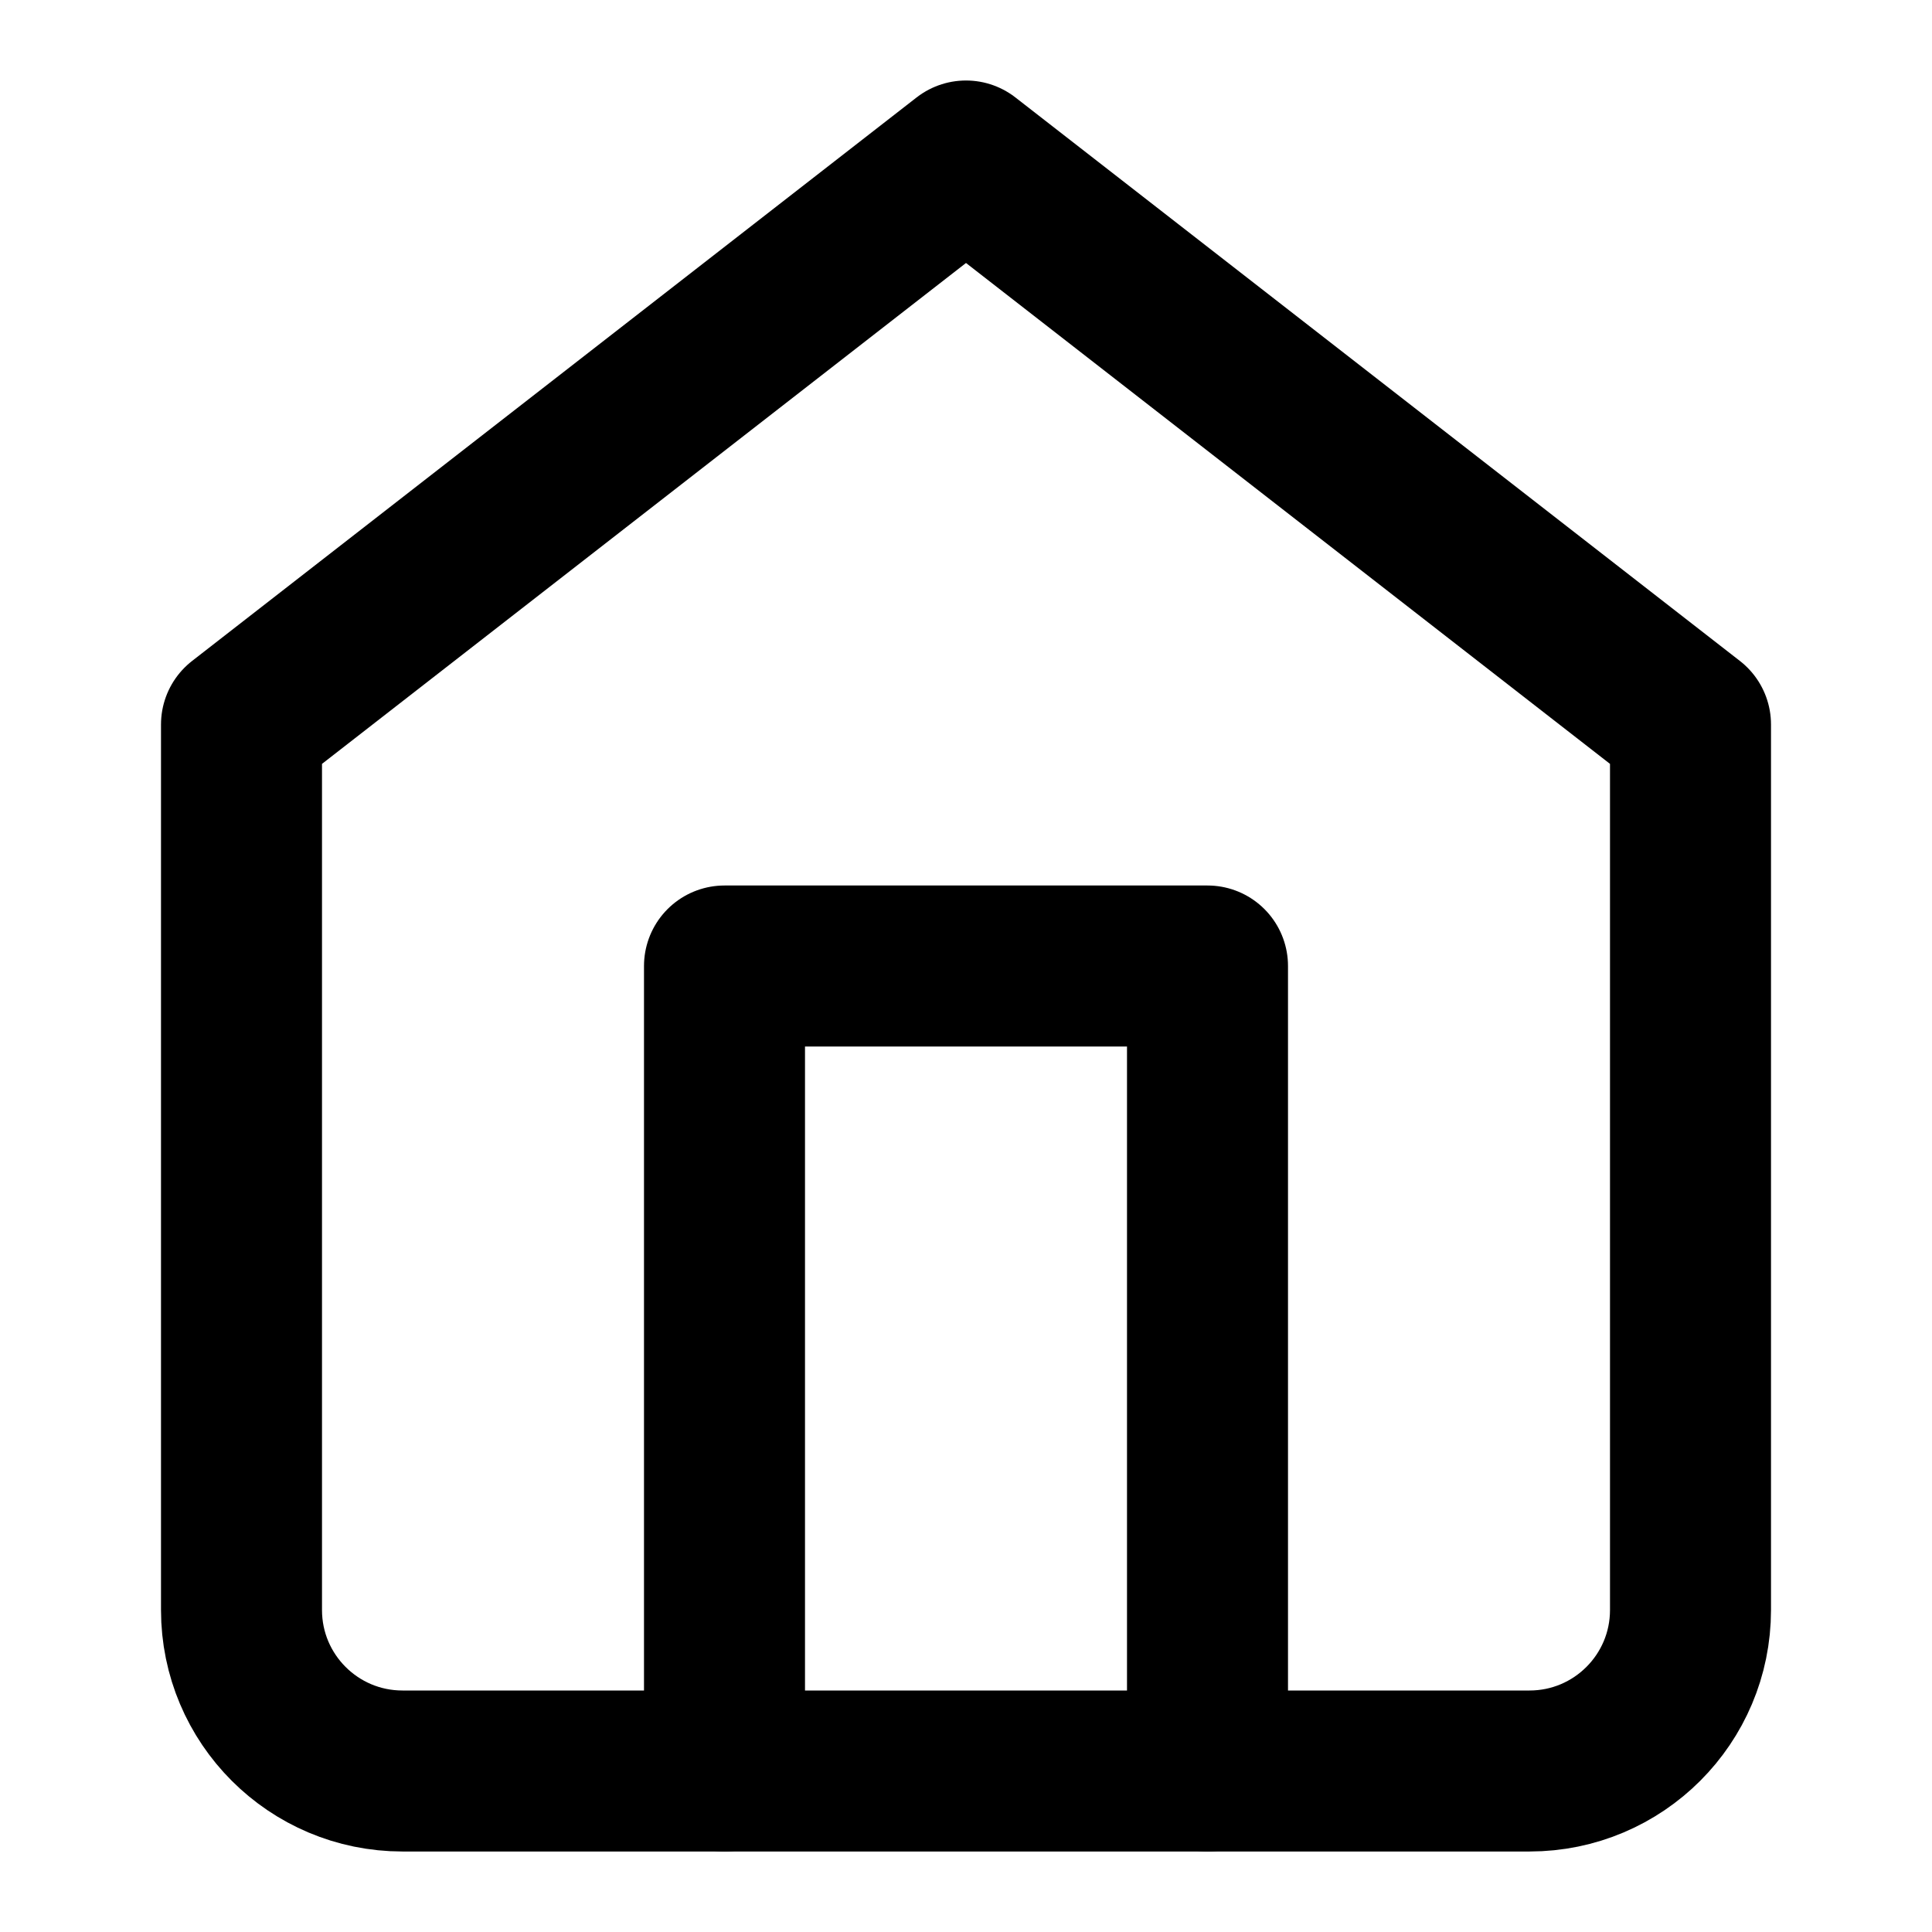
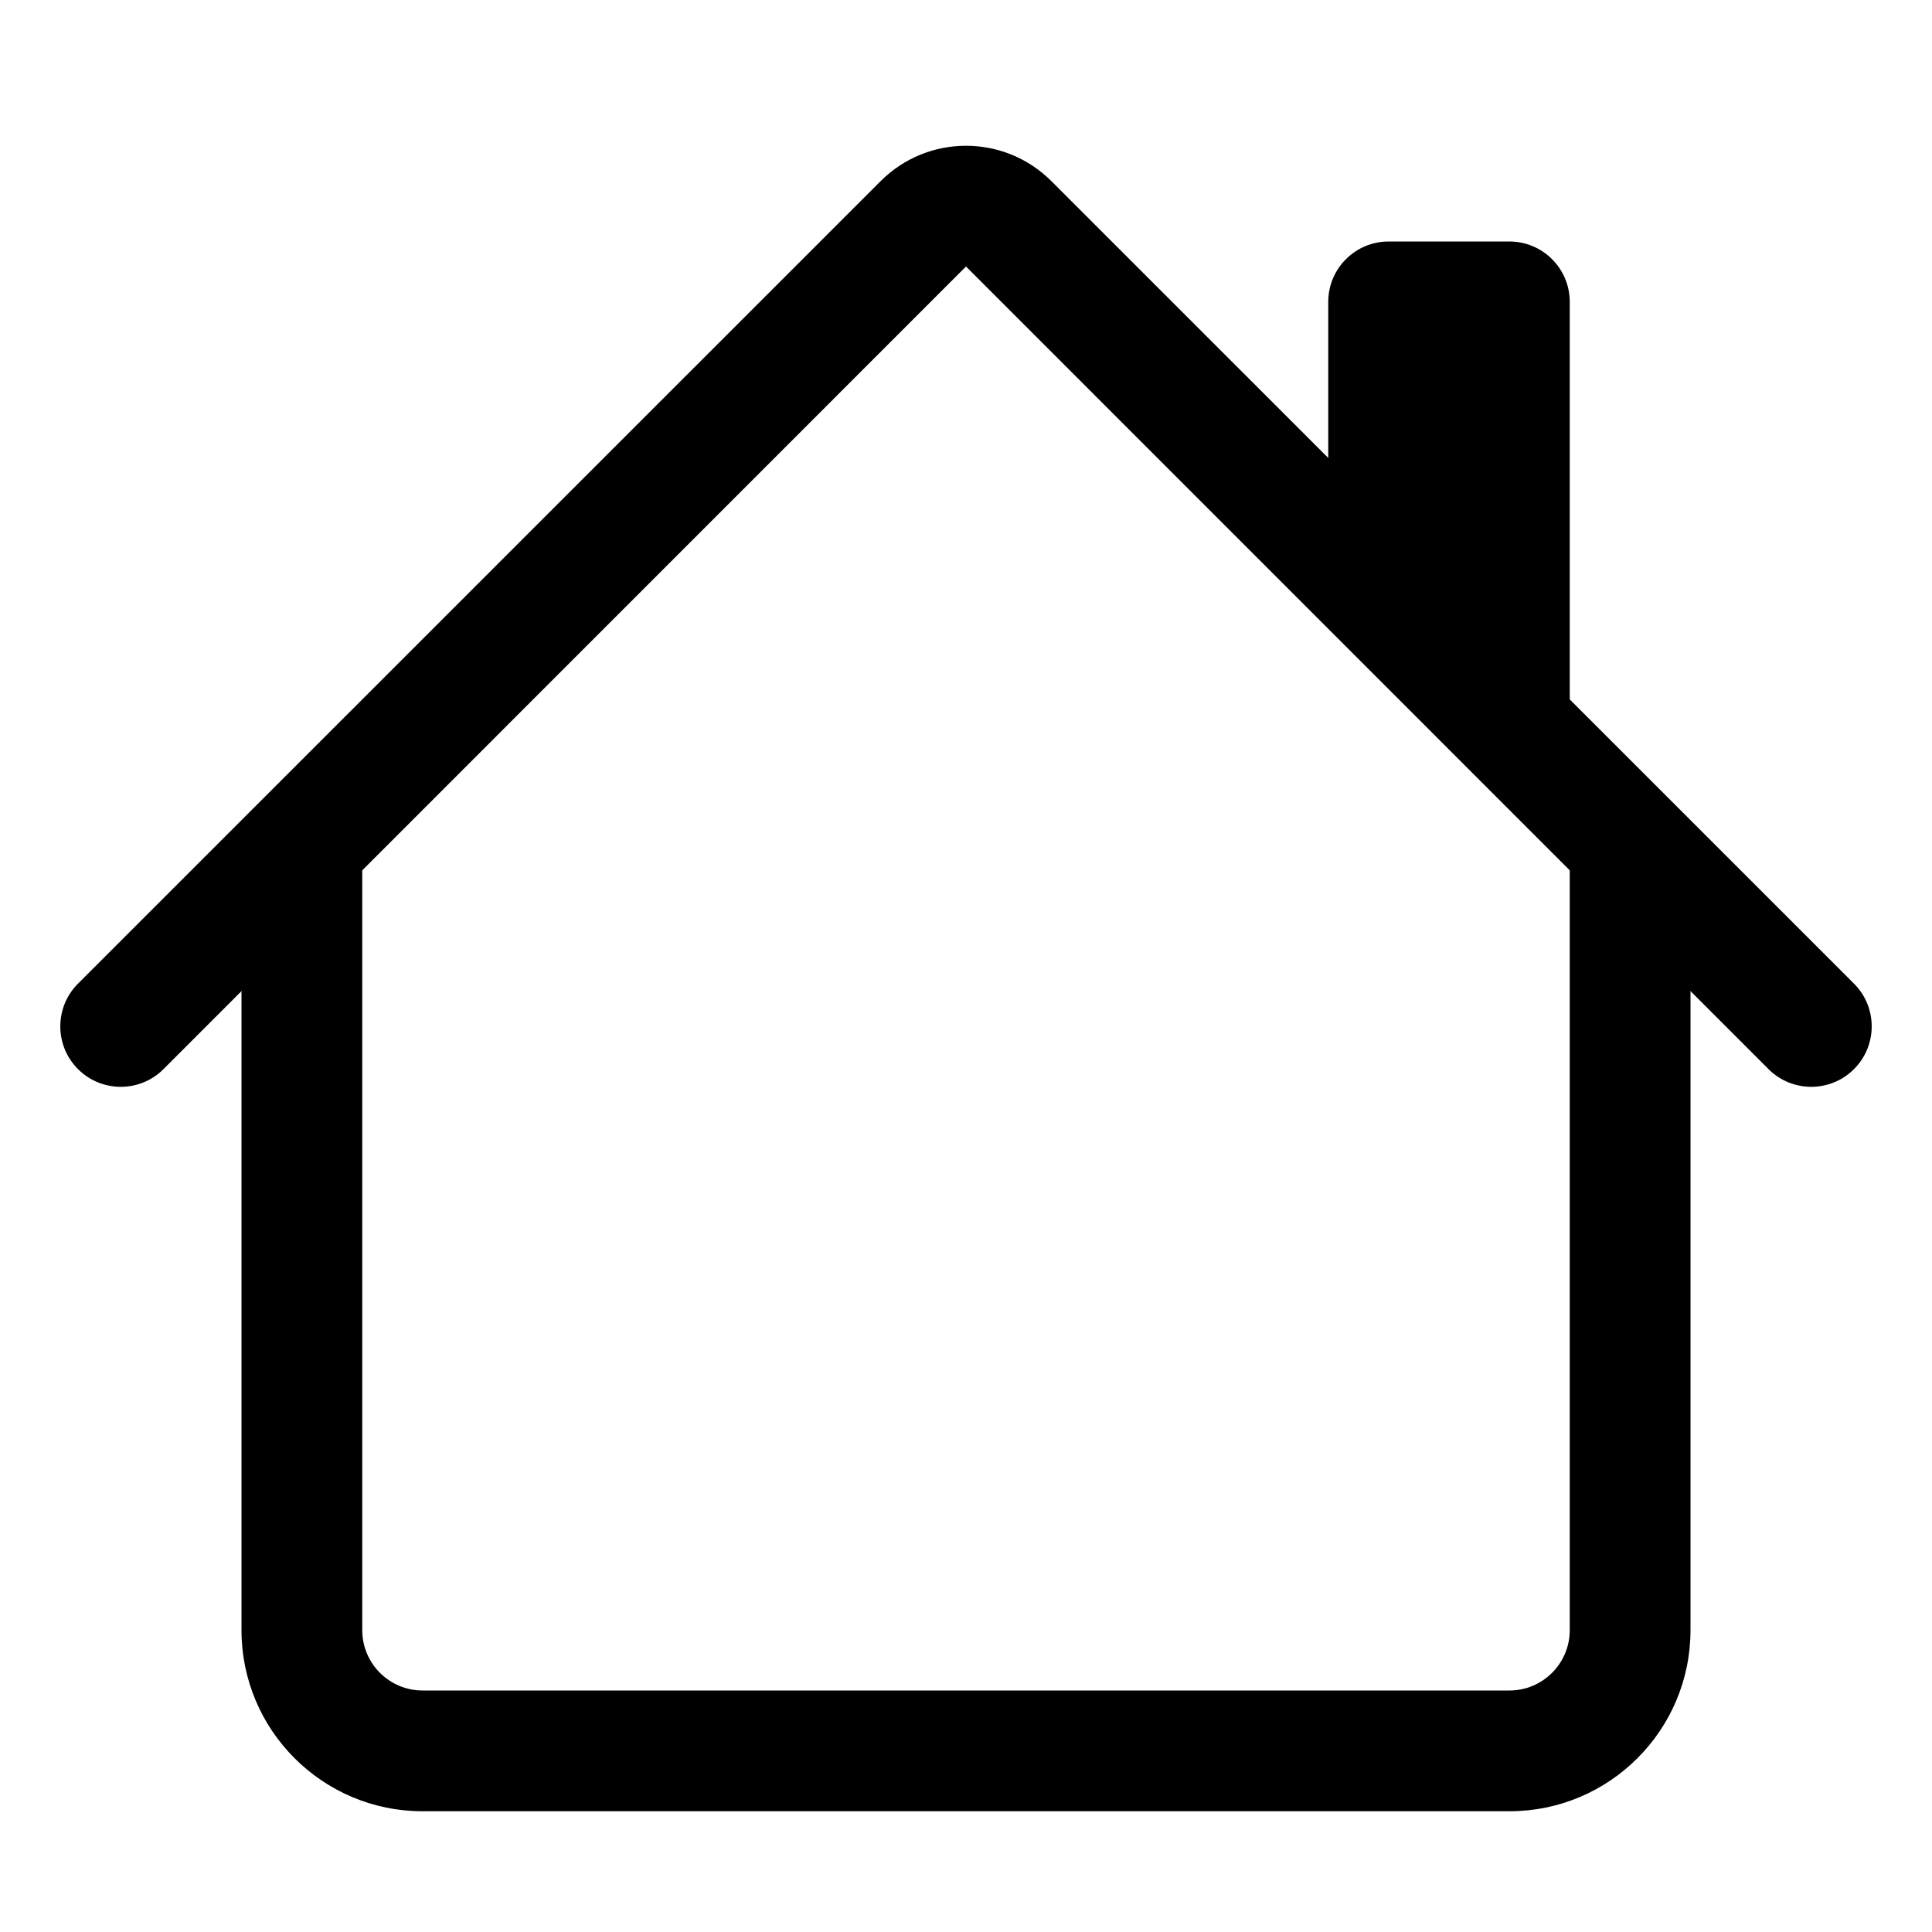
- <svg xmlns="http://www.w3.org/2000/svg" width="24" height="24" viewBox="0 0 24 24" fill="none" stroke="currentColor" stroke-width="2" stroke-linecap="round" stroke-linejoin="round" class="feather feather-home">
-   <path d="M3 9l9-7 9 7v11a2 2 0 0 1-2 2H5a2 2 0 0 1-2-2z" />
-   <polyline points="9 22 9 12 15 12 15 22" />
+ <svg xmlns="http://www.w3.org/2000/svg" width="800px" height="800px" viewBox="0 0 16 16" fill="#000000" class="bi bi-house">
+   <path fill-rule="evenodd" d="M2 13.5V7h1v6.5a.5.5 0 0 0 .5.5h9a.5.5 0 0 0 .5-.5V7h1v6.5a1.5 1.5 0 0 1-1.5 1.5h-9A1.5 1.5 0 0 1 2 13.5zm11-11V6l-2-2V2.5a.5.5 0 0 1 .5-.5h1a.5.5 0 0 1 .5.5z" />
+   <path fill-rule="evenodd" d="M7.293 1.5a1 1 0 0 1 1.414 0l6.647 6.646a.5.5 0 0 1-.708.708L8 2.207 1.354 8.854a.5.5 0 1 1-.708-.708L7.293 1.5z" />
</svg>
